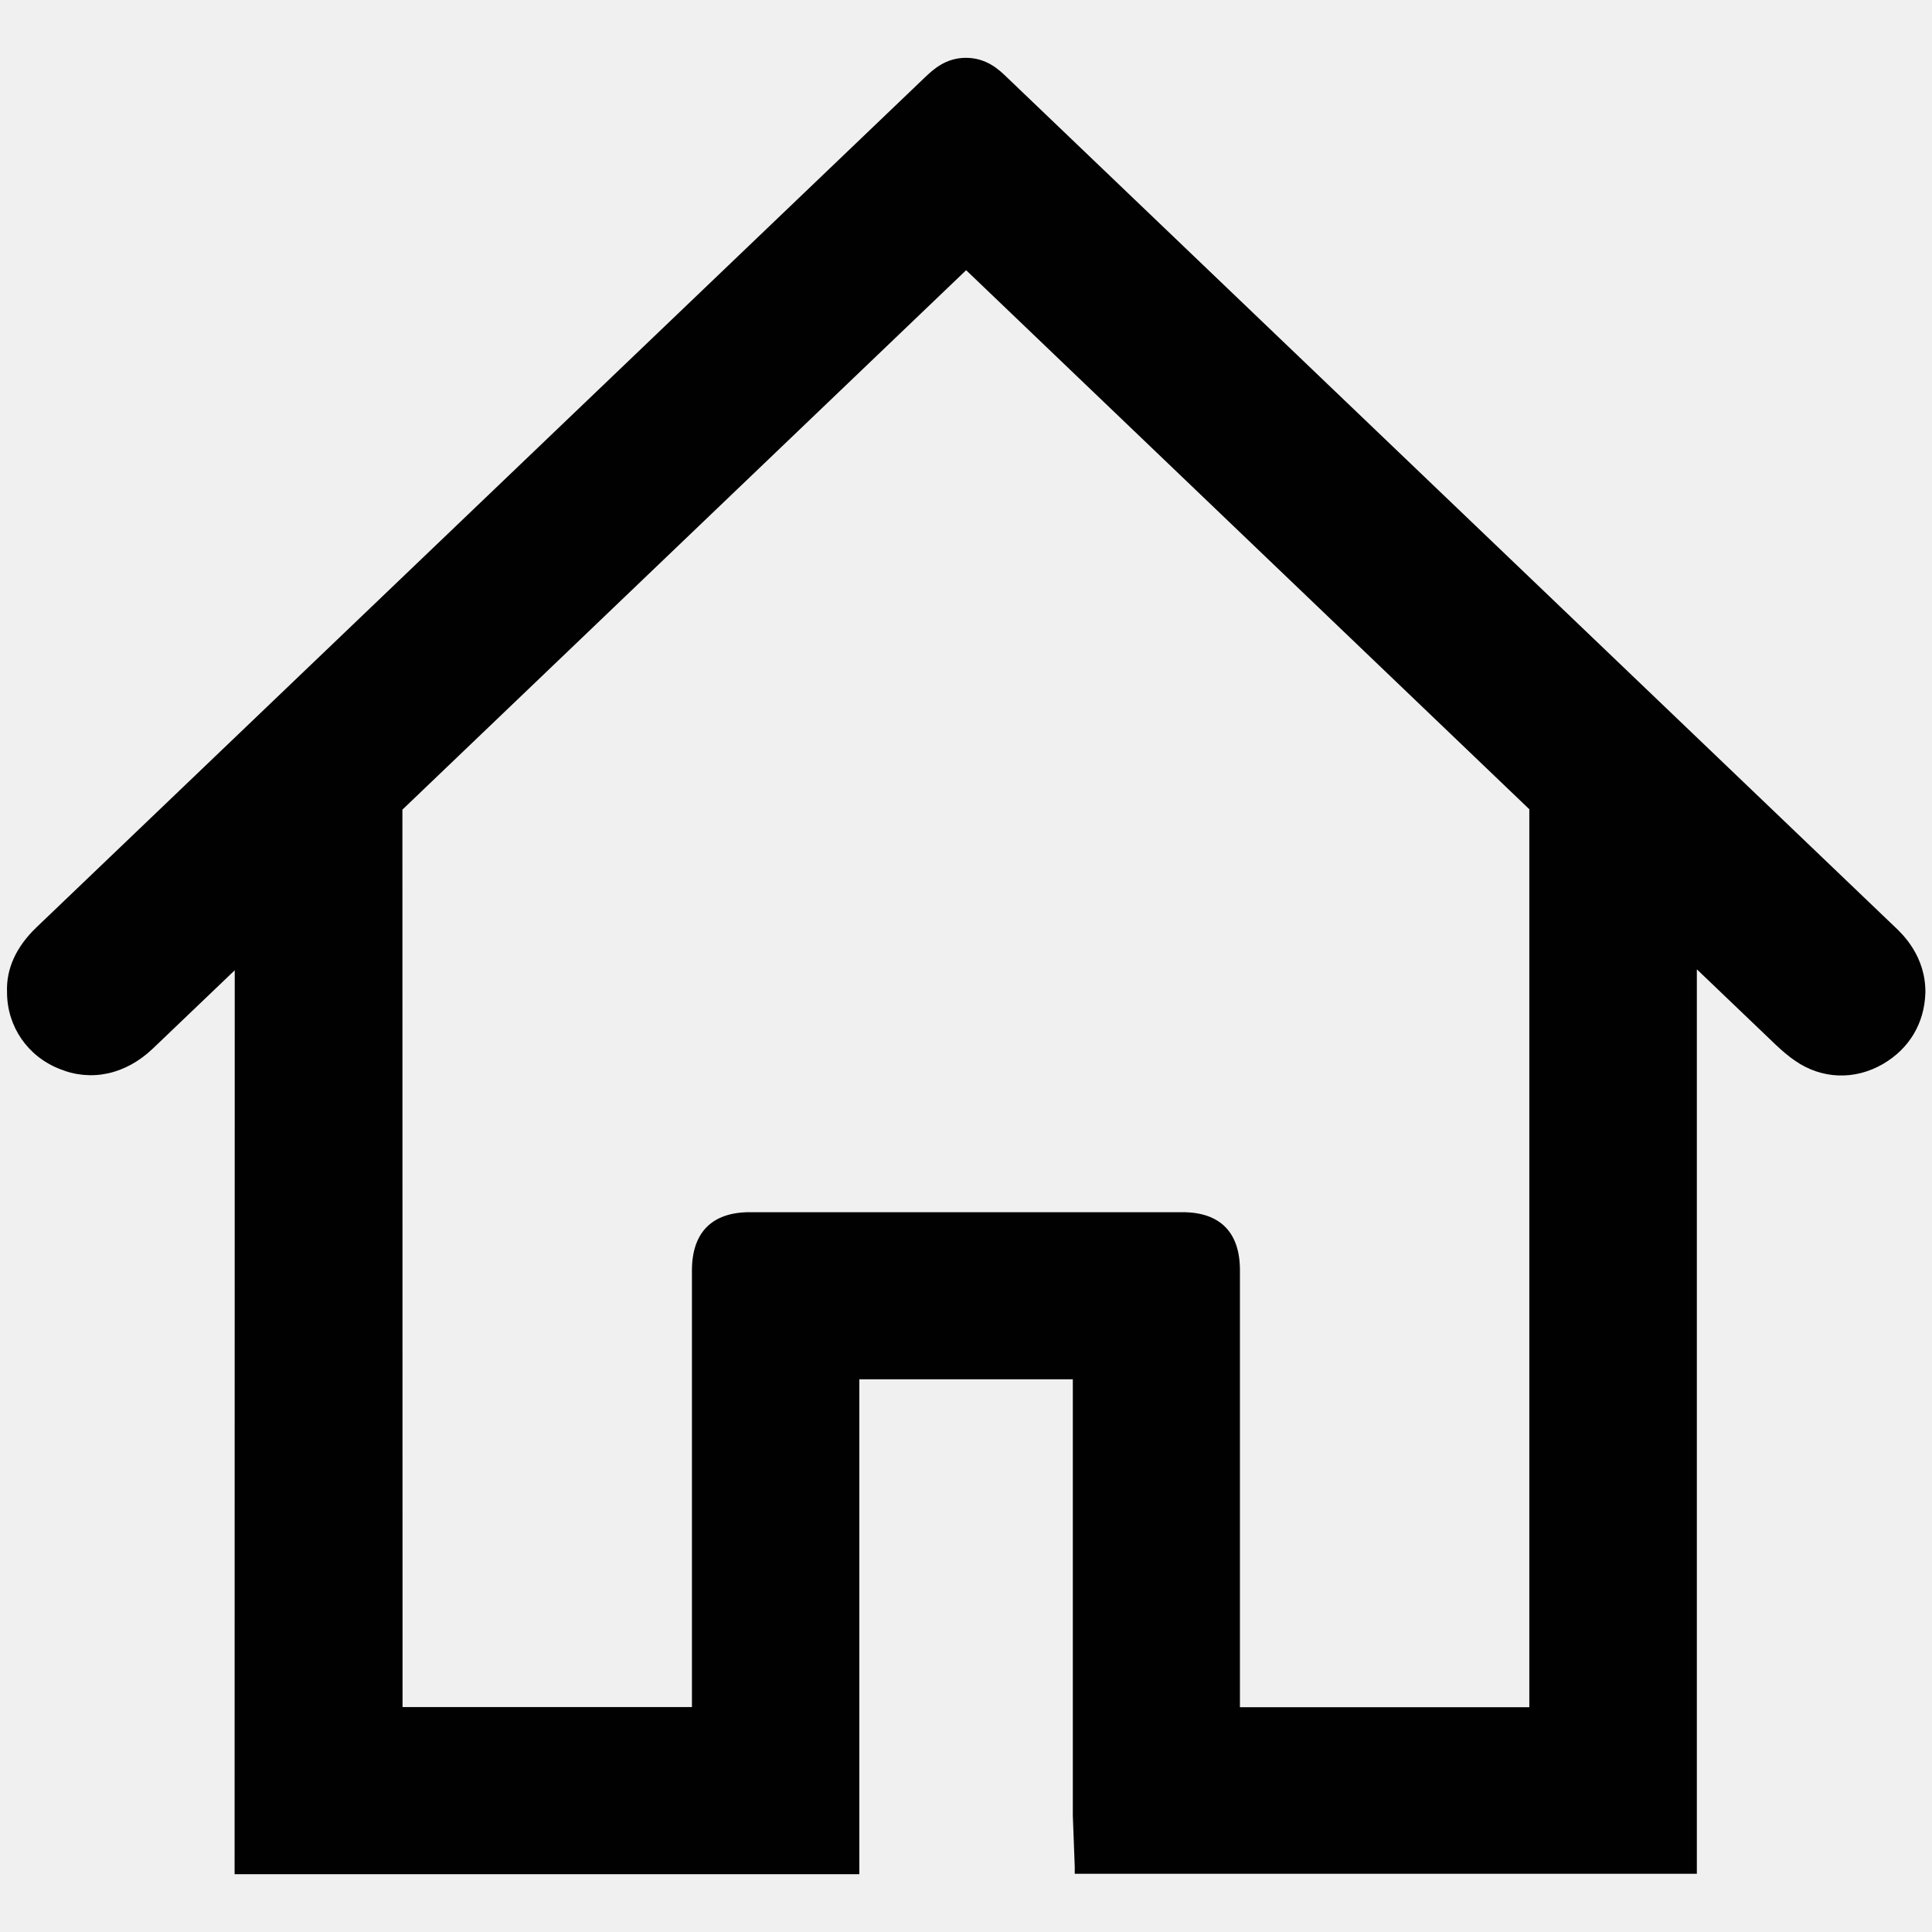
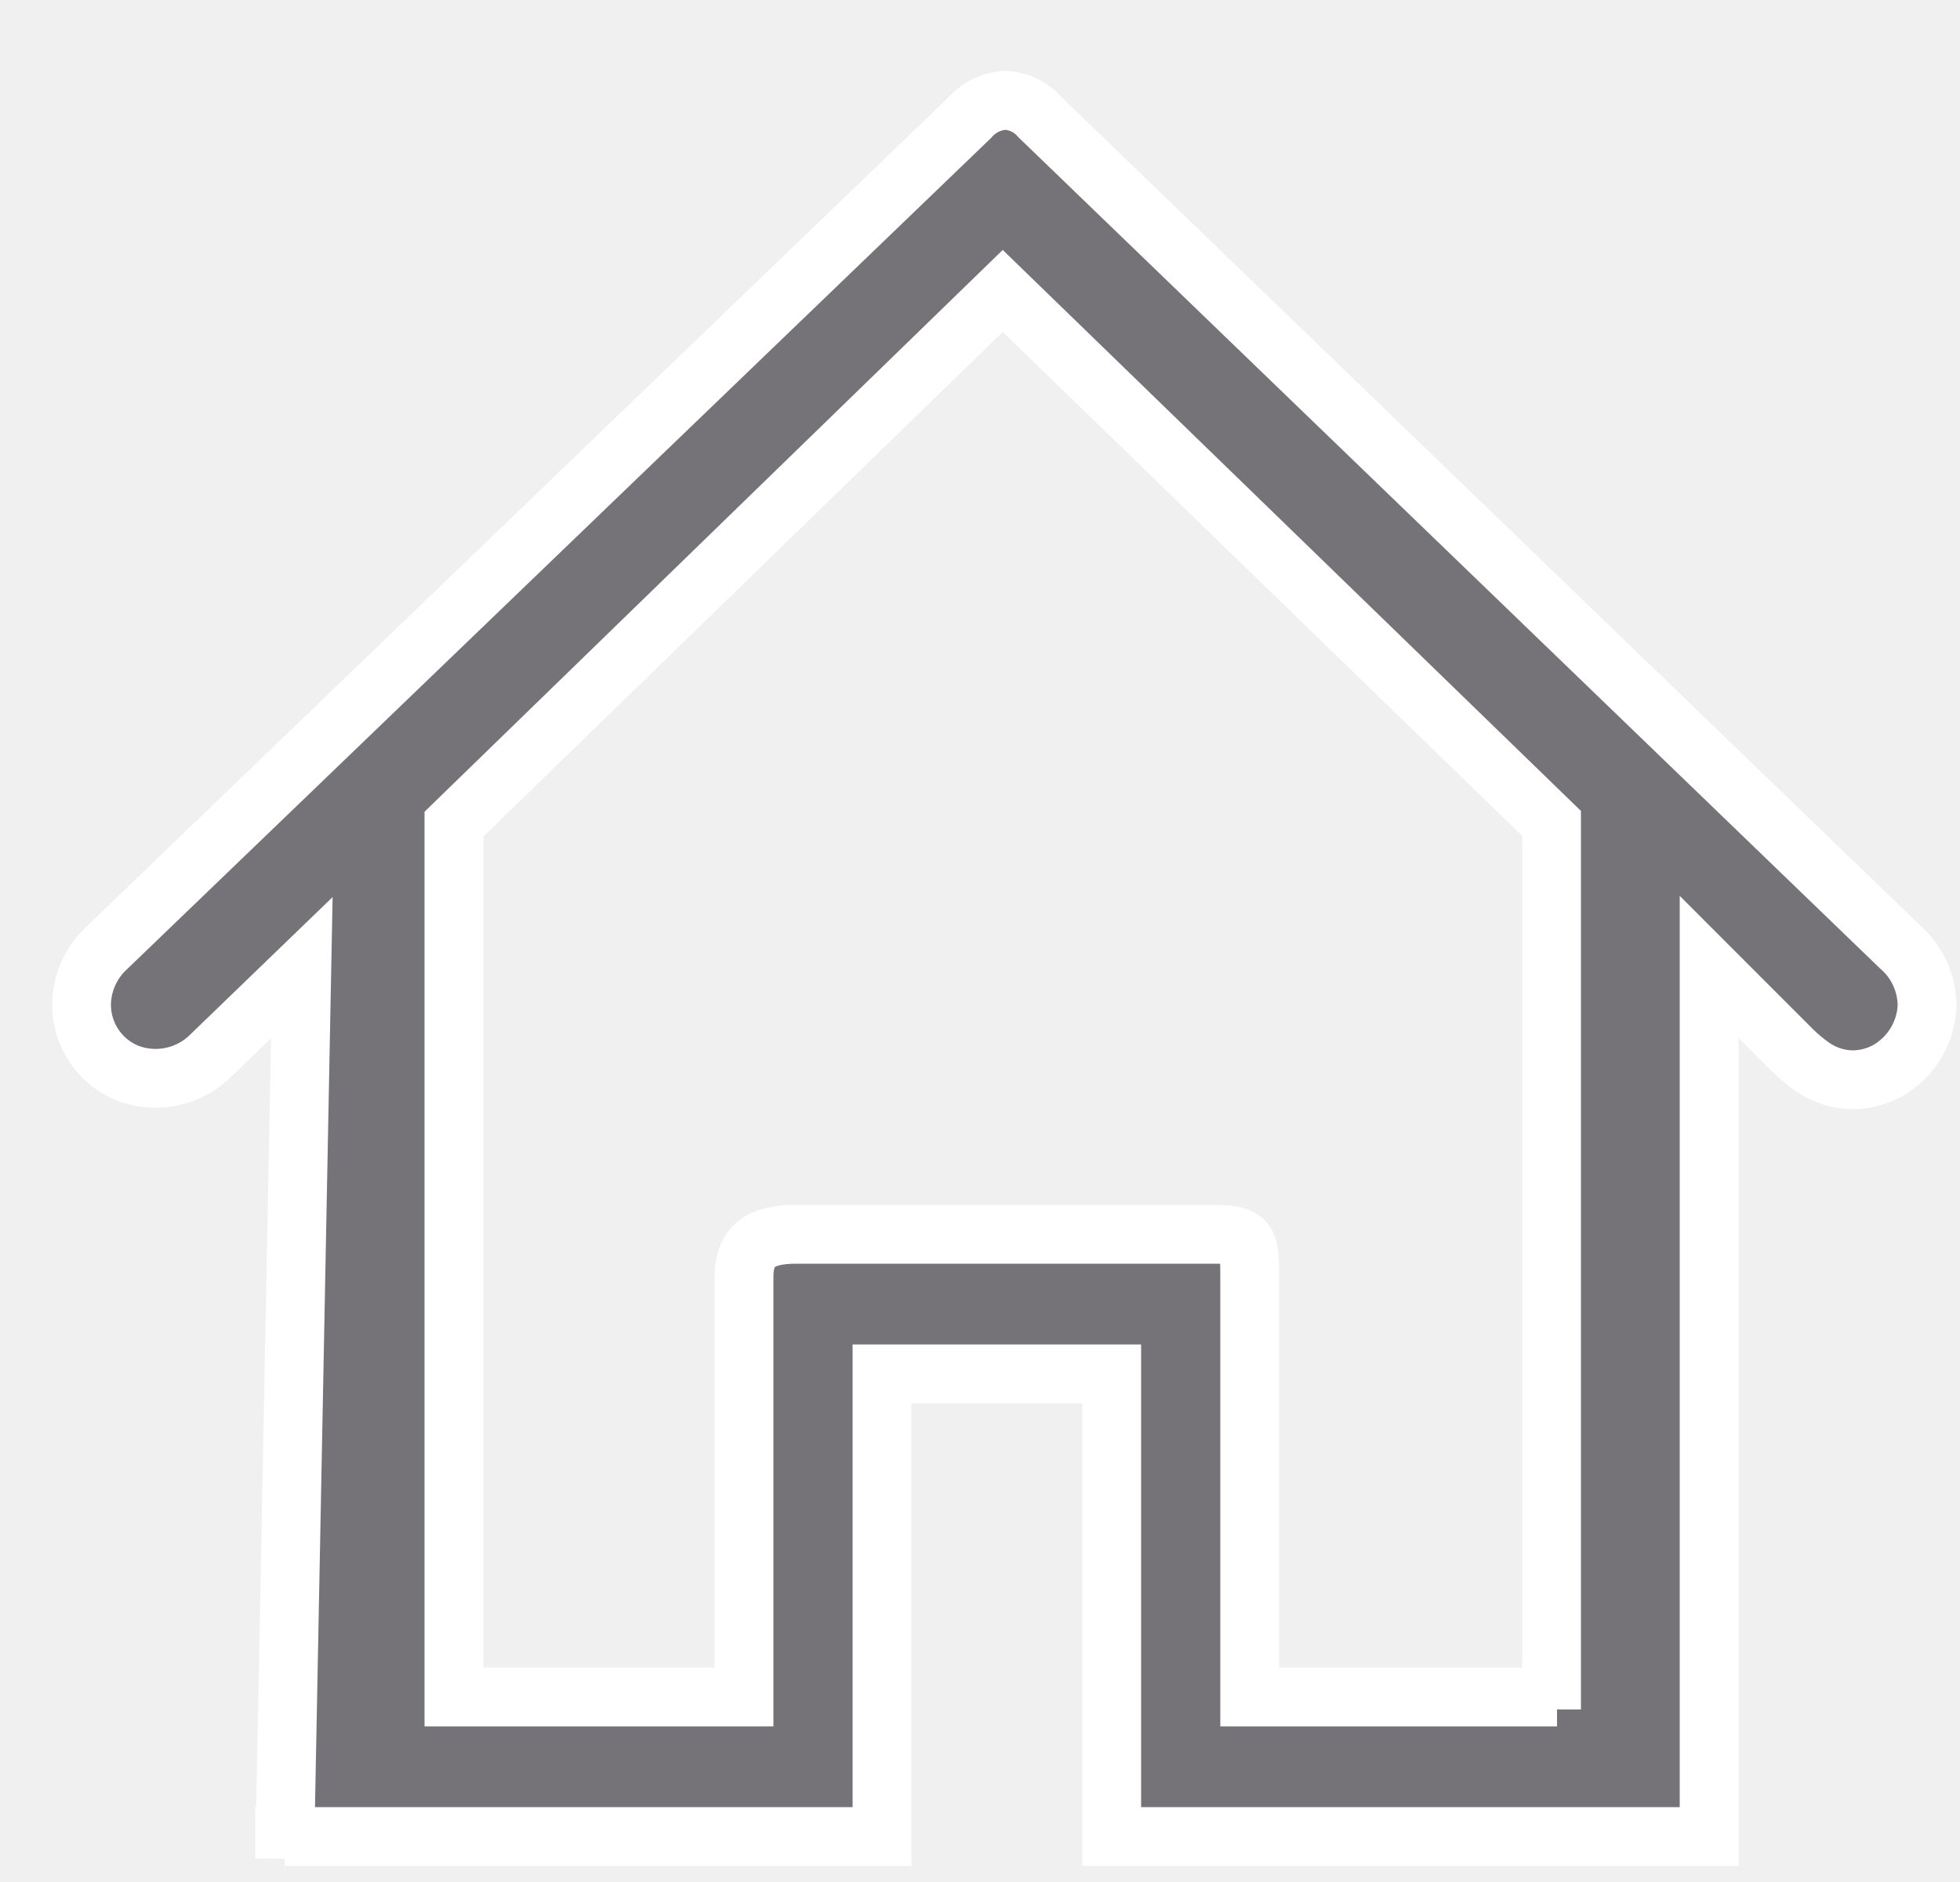
- <svg xmlns="http://www.w3.org/2000/svg" version="1.1" id="Layer_1" x="0px" y="0px" viewBox="0 0 14 14" style="enable-background:new 0 0 14 14;" xml:space="preserve">
-   <style type="text/css">
- 	.st0{fill:#010101;}
- 	.st1{fill:#020202;}
- </style>
-   <path class="st0" d="M13.729,6.715l-6.438-6.16c-0.049-0.047-0.141-0.136-0.291-0.136  c-0.146,0-0.236,0.083-0.297,0.141L0.262,6.722  c-0.146,0.141-0.218,0.299-0.211,0.469c0,0.247,0.149,0.464,0.381,0.555  c0.229,0.094,0.478,0.041,0.676-0.148l0.593-0.567l-0.001,6.55h4.527V9.995  h1.547v3.16l0.014,0.373v0.05h4.508V7.024l0.575,0.55  c0.041,0.038,0.089,0.081,0.139,0.114c0.19,0.131,0.428,0.142,0.635,0.022  c0.19-0.111,0.3-0.294,0.307-0.515C13.956,6.93,13.786,6.768,13.729,6.715z   M5.014,9.207v3.163H2.917l-0.001-6.503l4.085-3.909l4.081,3.906v6.507H8.985  V9.204c0-0.274-0.144-0.42-0.416-0.42H5.433  C5.159,8.784,5.014,8.931,5.014,9.207z" />
+ <svg xmlns="http://www.w3.org/2000/svg" id="Layer_1" data-name="Layer 1" viewBox="0 0 25 24">
+   <defs>
+     <style>.cls-1{fill:#757377;stroke:#fff;stroke-width:0.75px;}</style>
+   </defs>
+   <g id="Page-3">
+     <g id="Artboard">
+       <g id="Home-icon">
+         <path class="cls-1" d="M19.86,21.64H15.94V16.28c0-.42,0-.54-.44-.54H10.16c-.42,0-.67.12-.67.54v5.36H5.79V10.51l7-6.8,7,6.79V21.8M13.26,1.49a.61.61,0,0,0-.44-.21.64.64,0,0,0-.45.22l-11,10.58a1,1,0,0,0-.33.74.94.94,0,0,0,.6.87,1,1,0,0,0,1.06-.24l1.15-1.11L3.63,23.7v-.28h7.62v-5.9h2.93v5.9H21.8V12.33l1.08,1.08a2.11,2.11,0,0,0,.23.19.92.92,0,0,0,.52.17.93.93,0,0,0,.47-.13,1,1,0,0,0,.48-.81,1,1,0,0,0-.35-.76Z" />
+       </g>
+     </g>
+   </g>
</svg>
